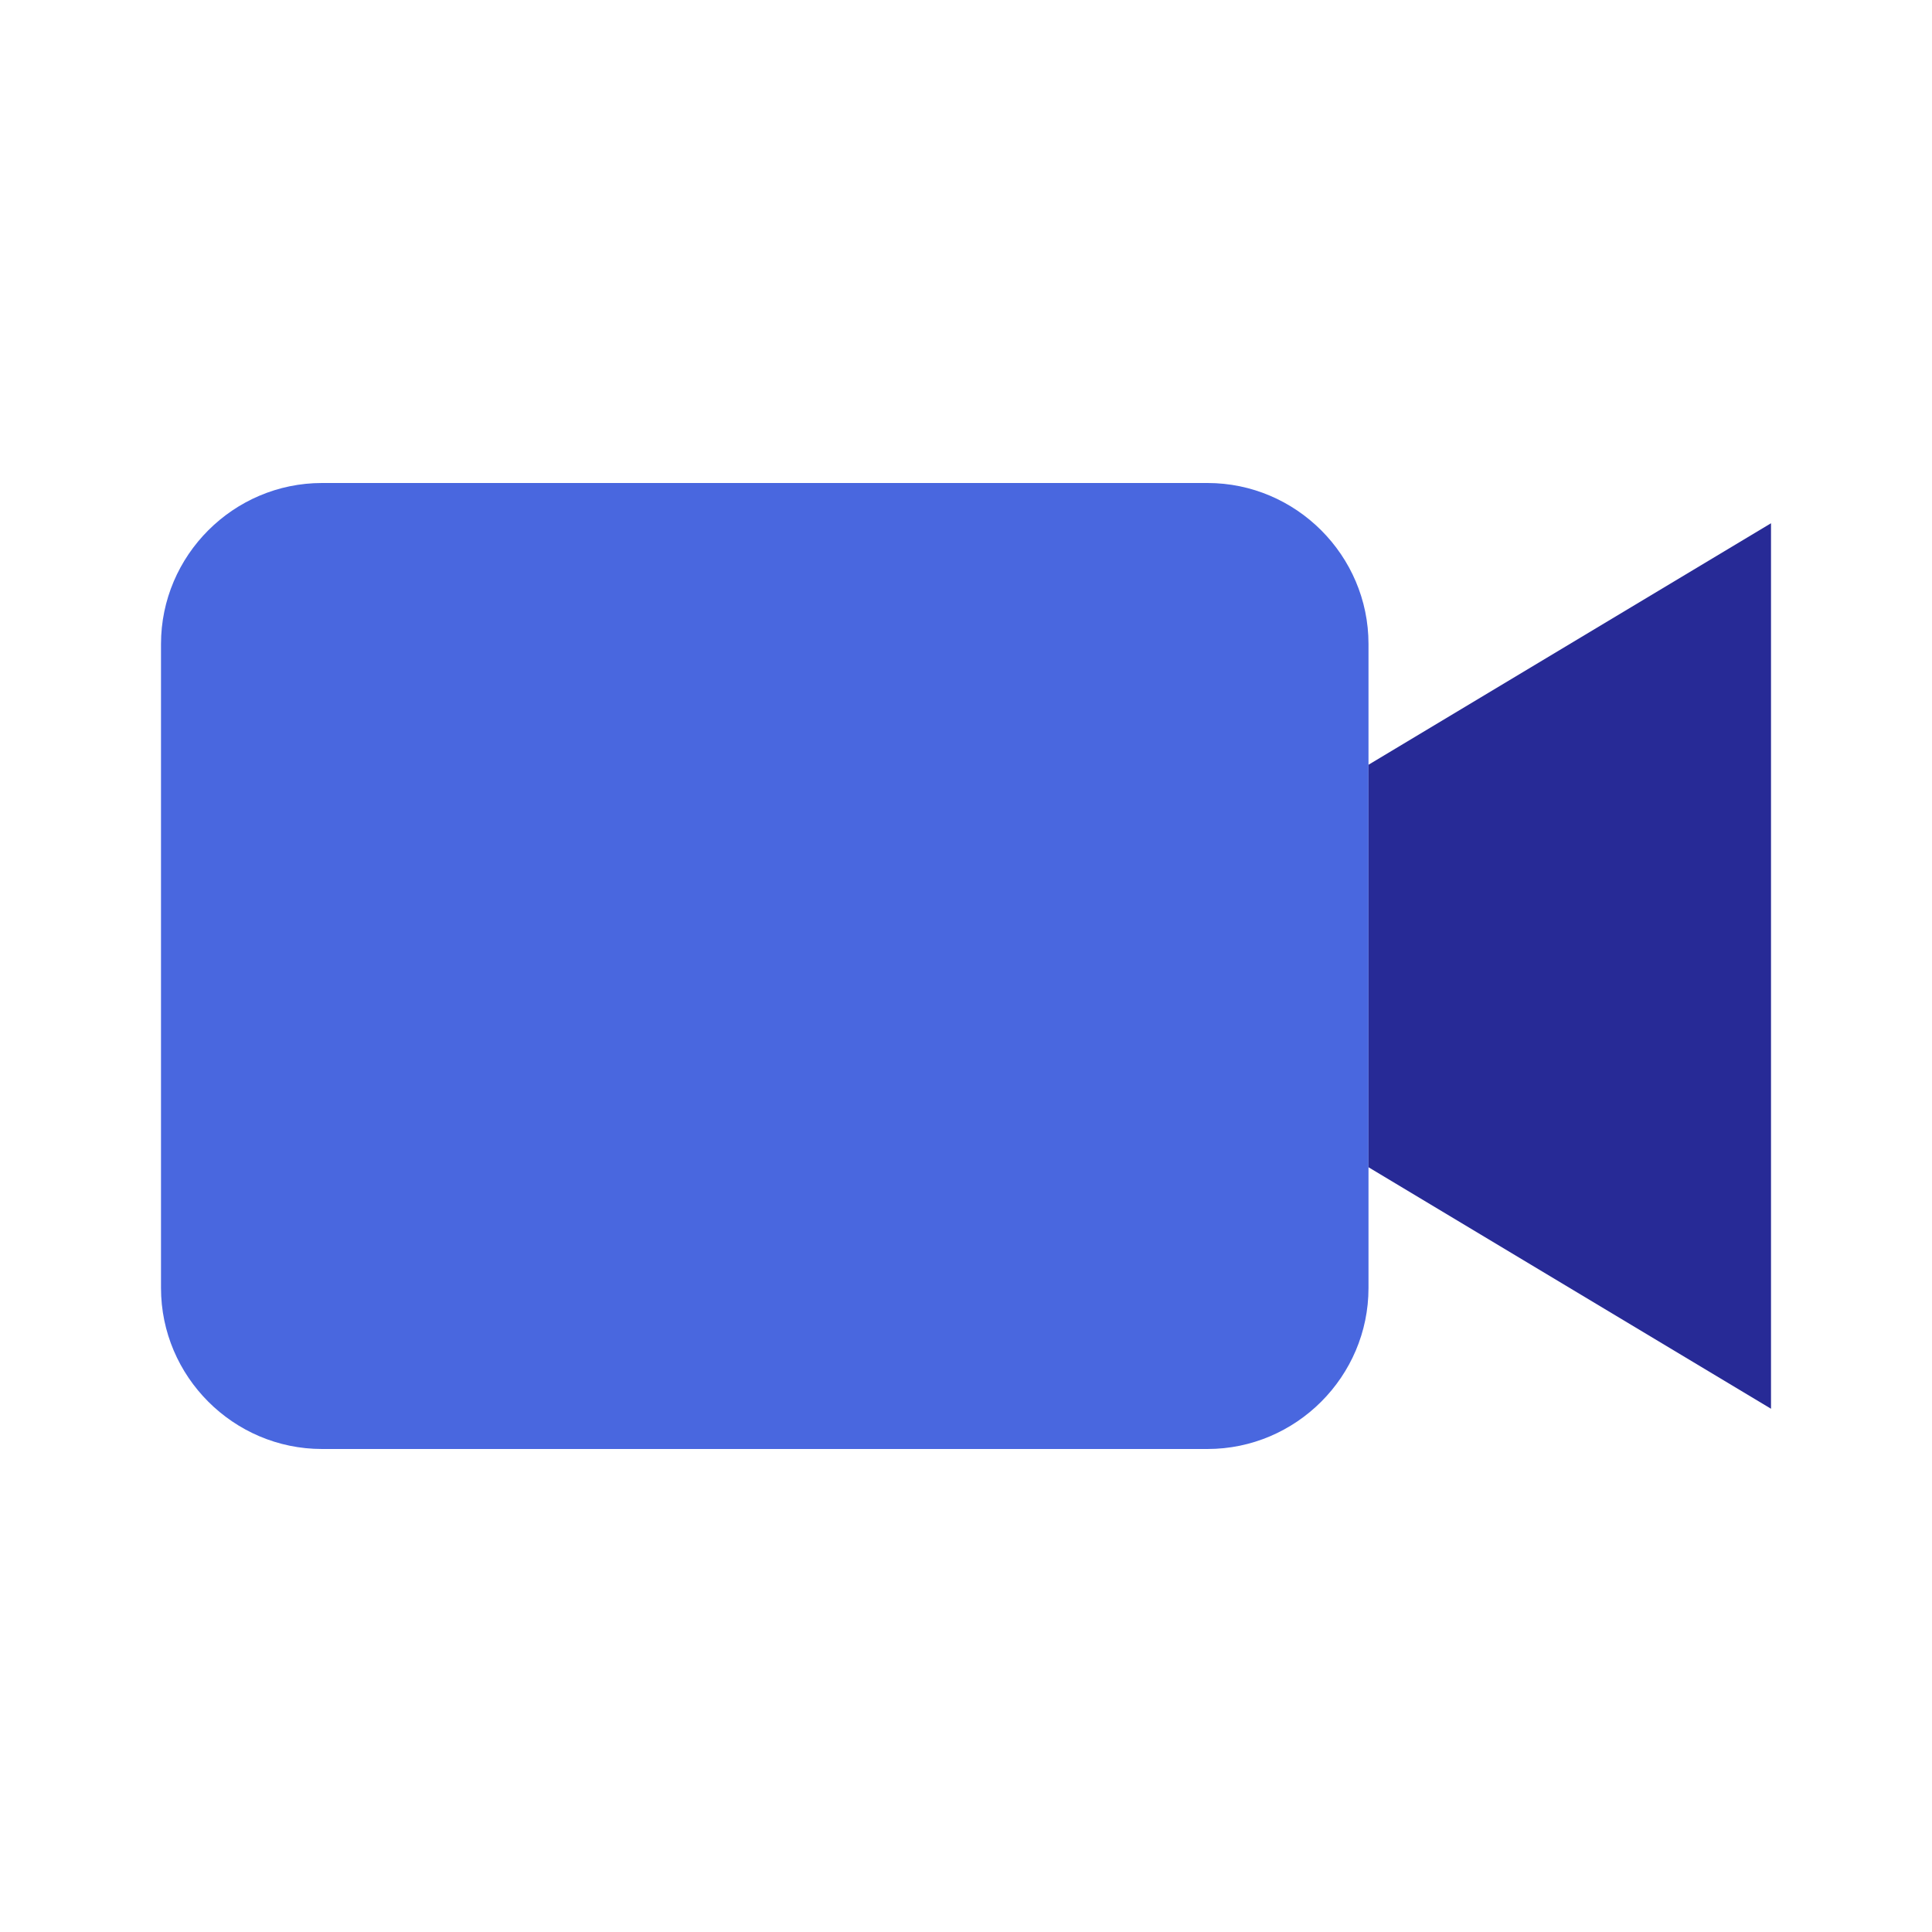
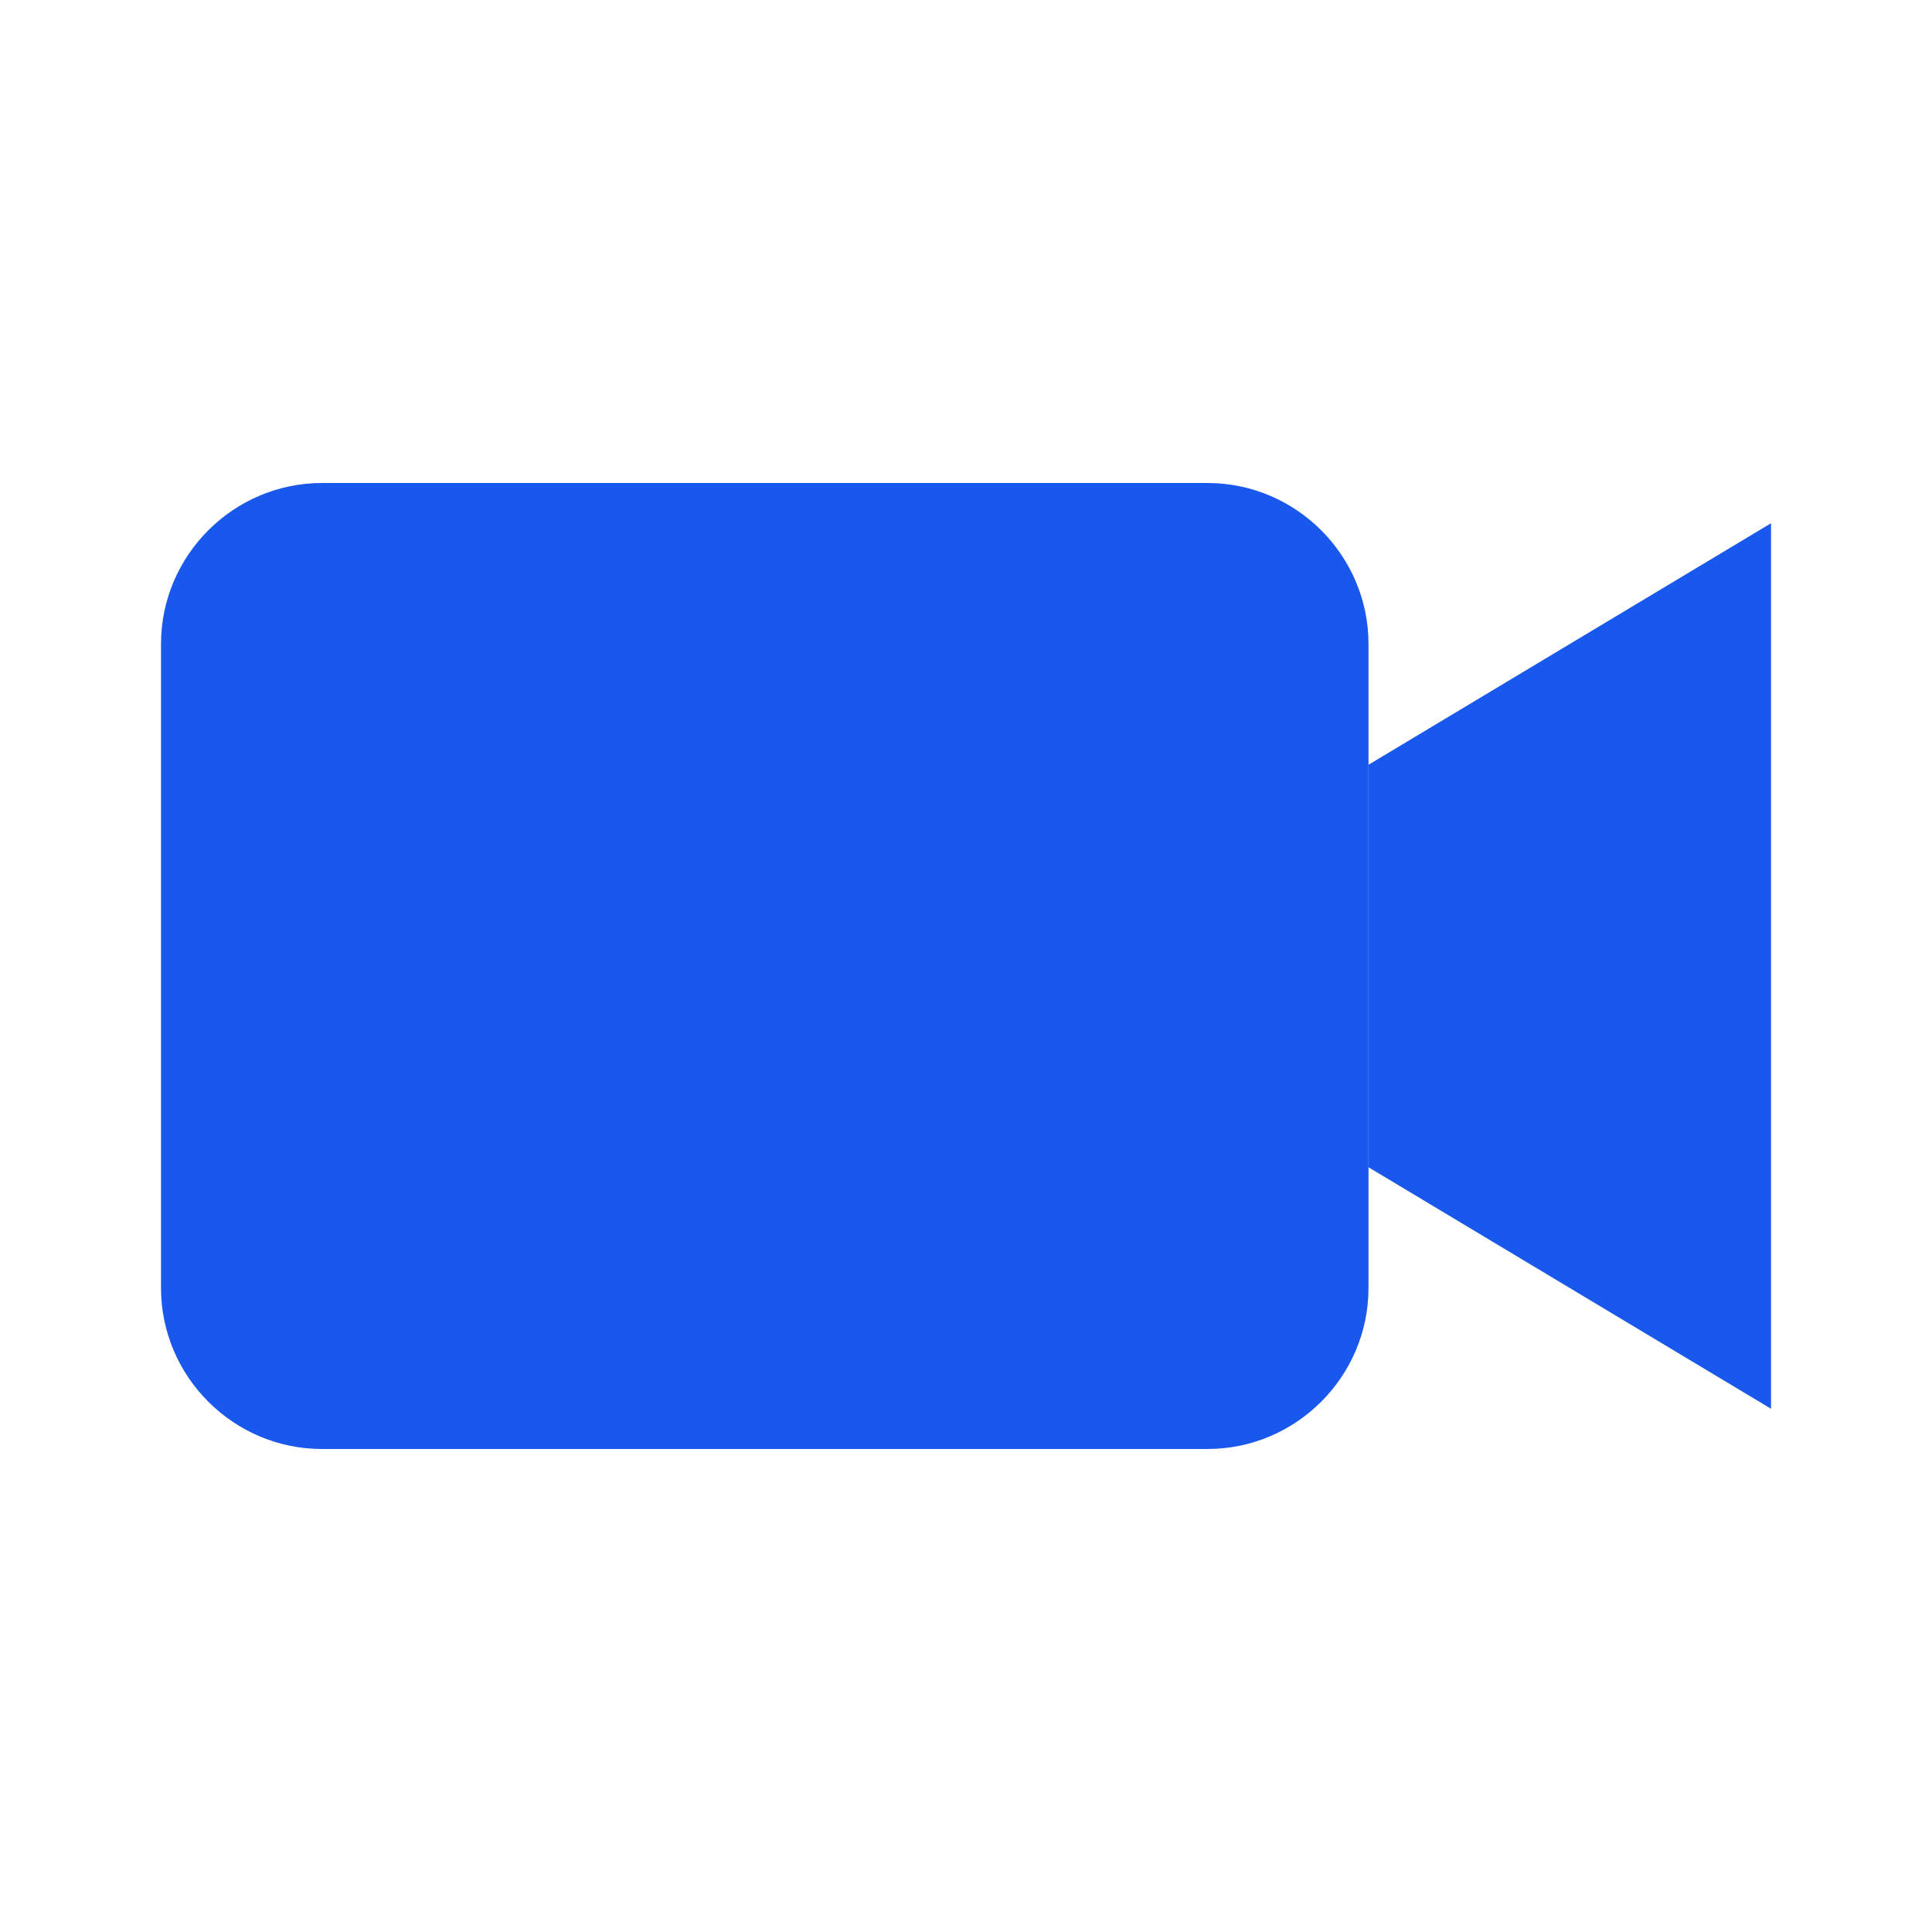
- <svg xmlns="http://www.w3.org/2000/svg" width="256px" height="256px" viewBox="0 0 1024 1024" class="icon" version="1.1" fill="#000000">
+ <svg xmlns="http://www.w3.org/2000/svg" width="800px" height="800px" viewBox="0 0 1024 1024" class="icon" version="1.1" fill="#000000">
  <g id="SVGRepo_bgCarrier" stroke-width="0" />
  <g id="SVGRepo_tracerCarrier" stroke-linecap="round" stroke-linejoin="round" />
  <g id="SVGRepo_iconCarrier">
-     <path d="M170.667 256h469.333c46.933 0 85.333 38.4 85.333 85.333v341.333c0 46.933-38.4 85.333-85.333 85.333H170.667c-46.933 0-85.333-38.4-85.333-85.333V341.333c0-46.933 38.4-85.333 85.333-85.333z" fill="#4967df" />
-     <path d="M938.667 746.667l-213.333-128V405.333l213.333-128z" fill="#272a96" />
+     <path d="M170.667 256h469.333c46.933 0 85.333 38.4 85.333 85.333v341.333c0 46.933-38.4 85.333-85.333 85.333H170.667c-46.933 0-85.333-38.4-85.333-85.333V341.333c0-46.933 38.4-85.333 85.333-85.333z" fill="#1858ec" />
+     <path d="M938.667 746.667l-213.333-128V405.333l213.333-128z" fill="#1858ec" />
  </g>
</svg>
